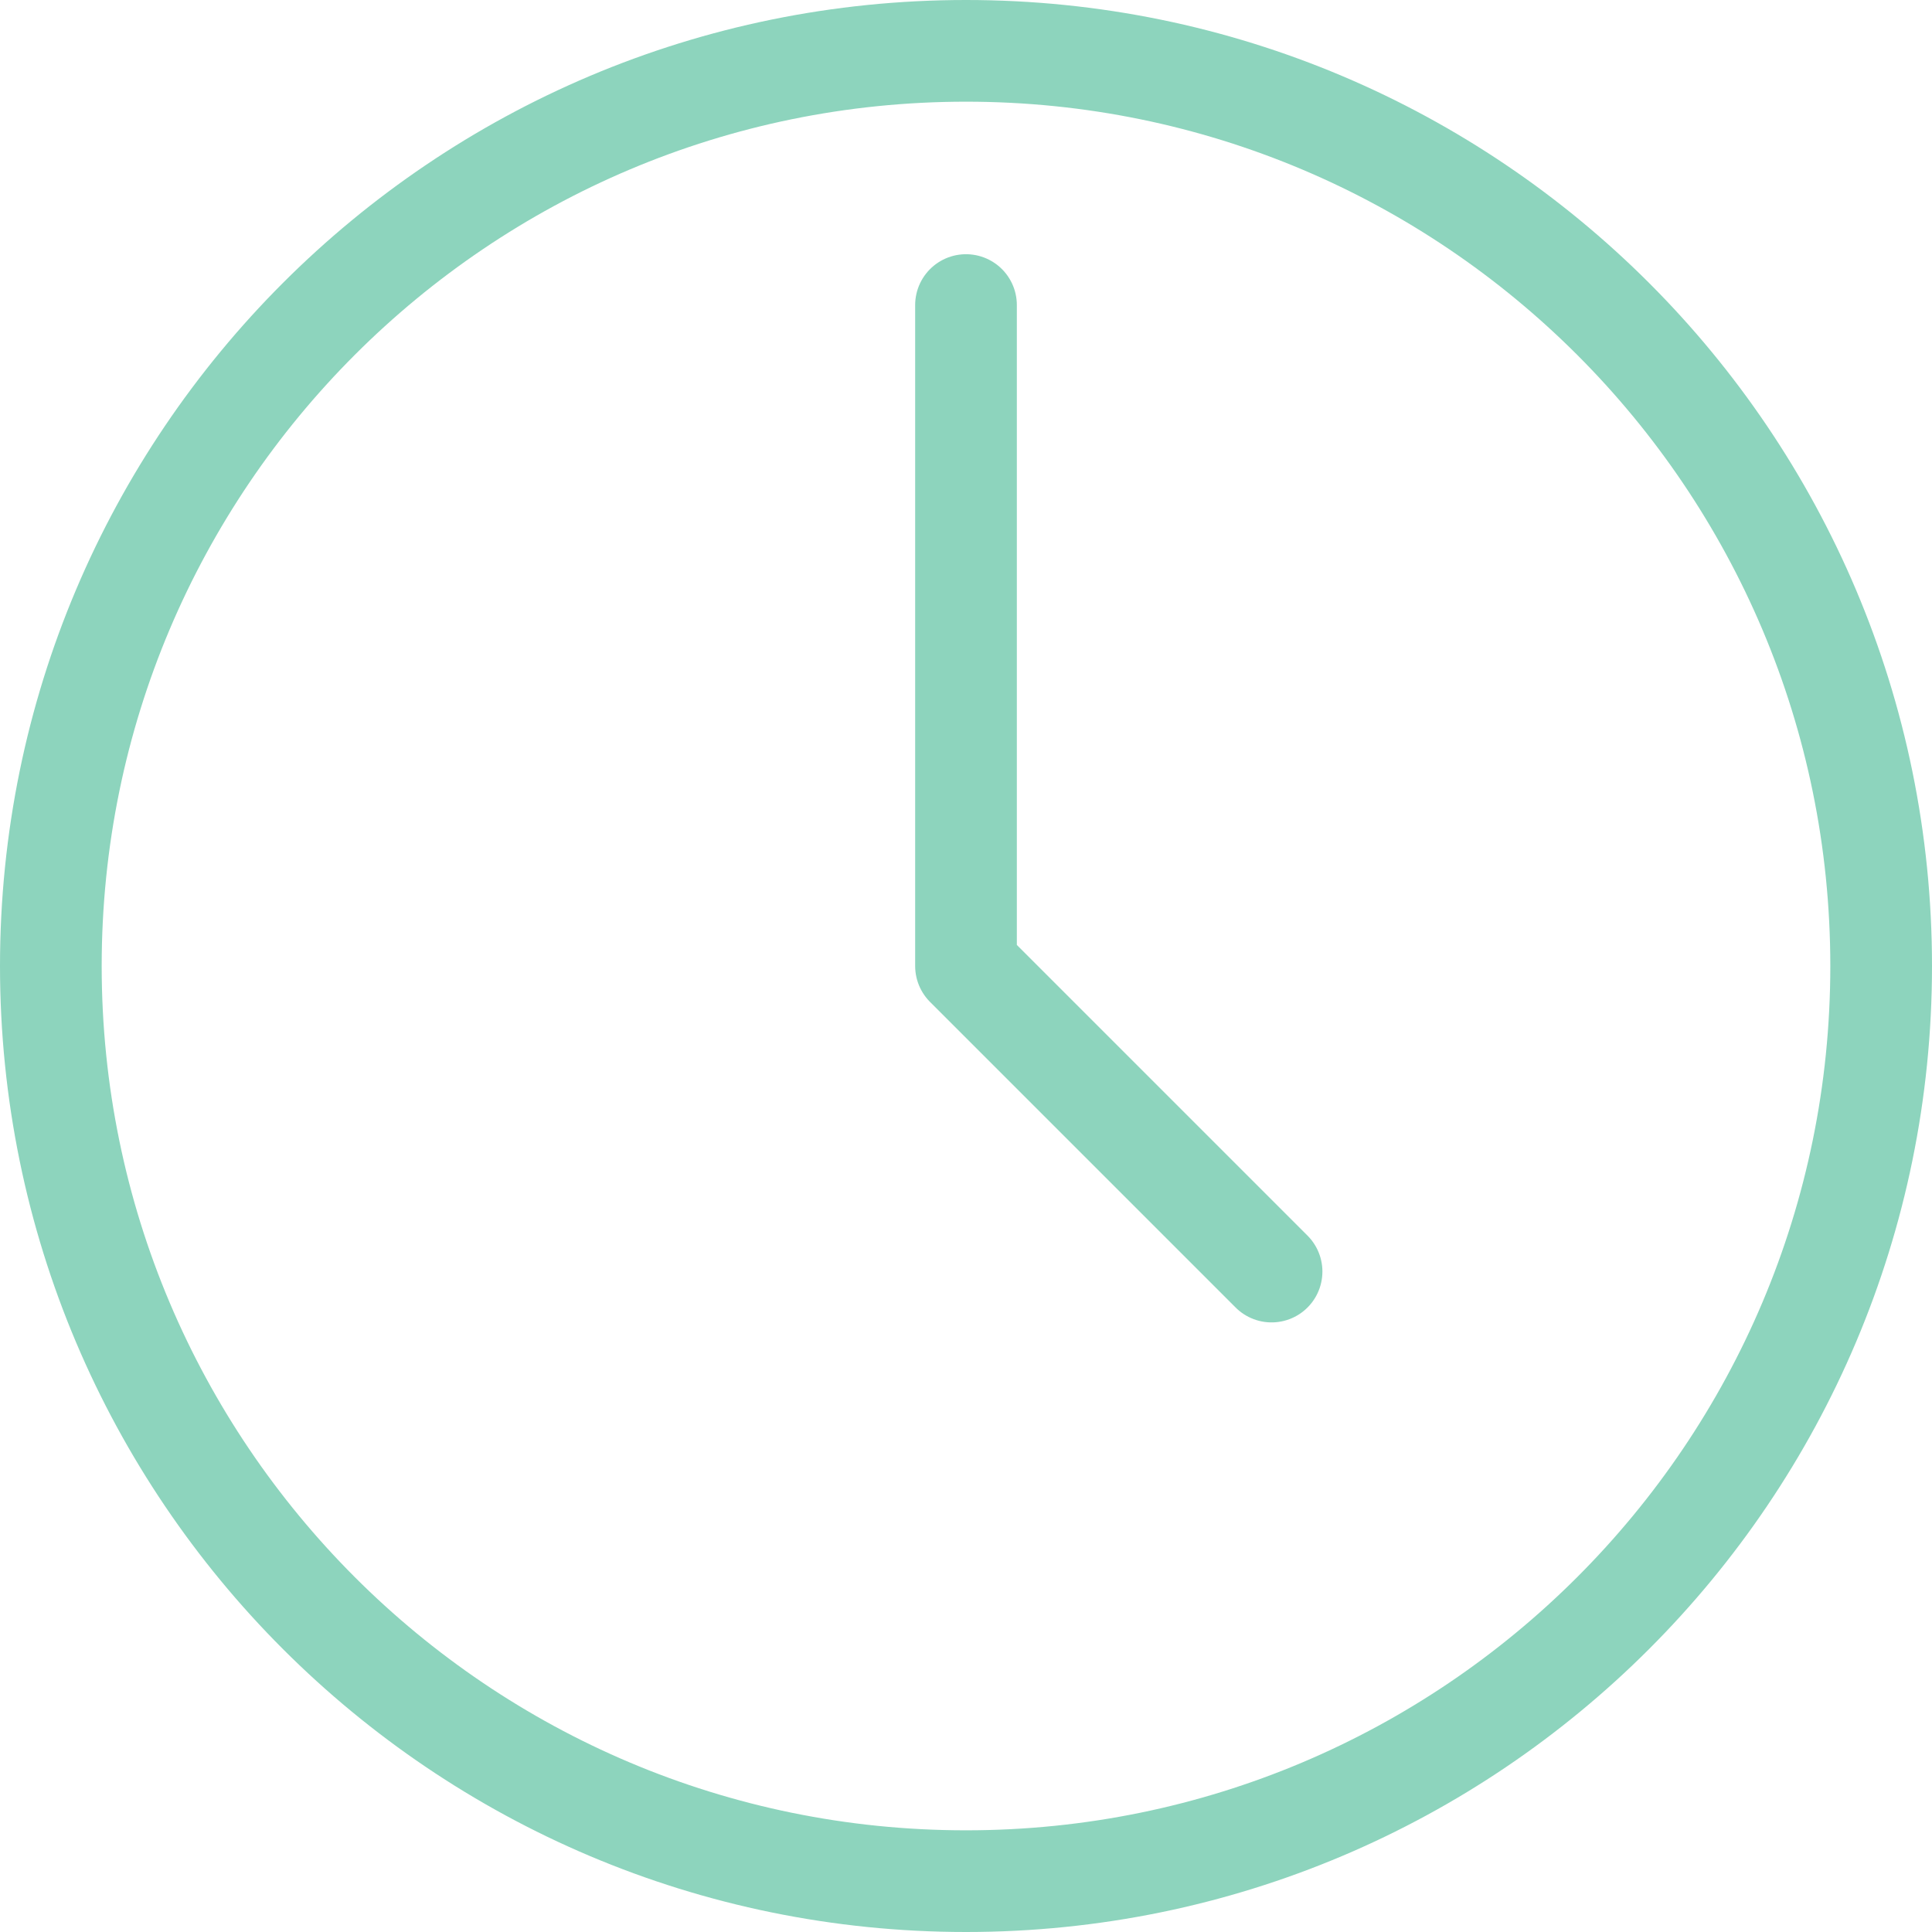
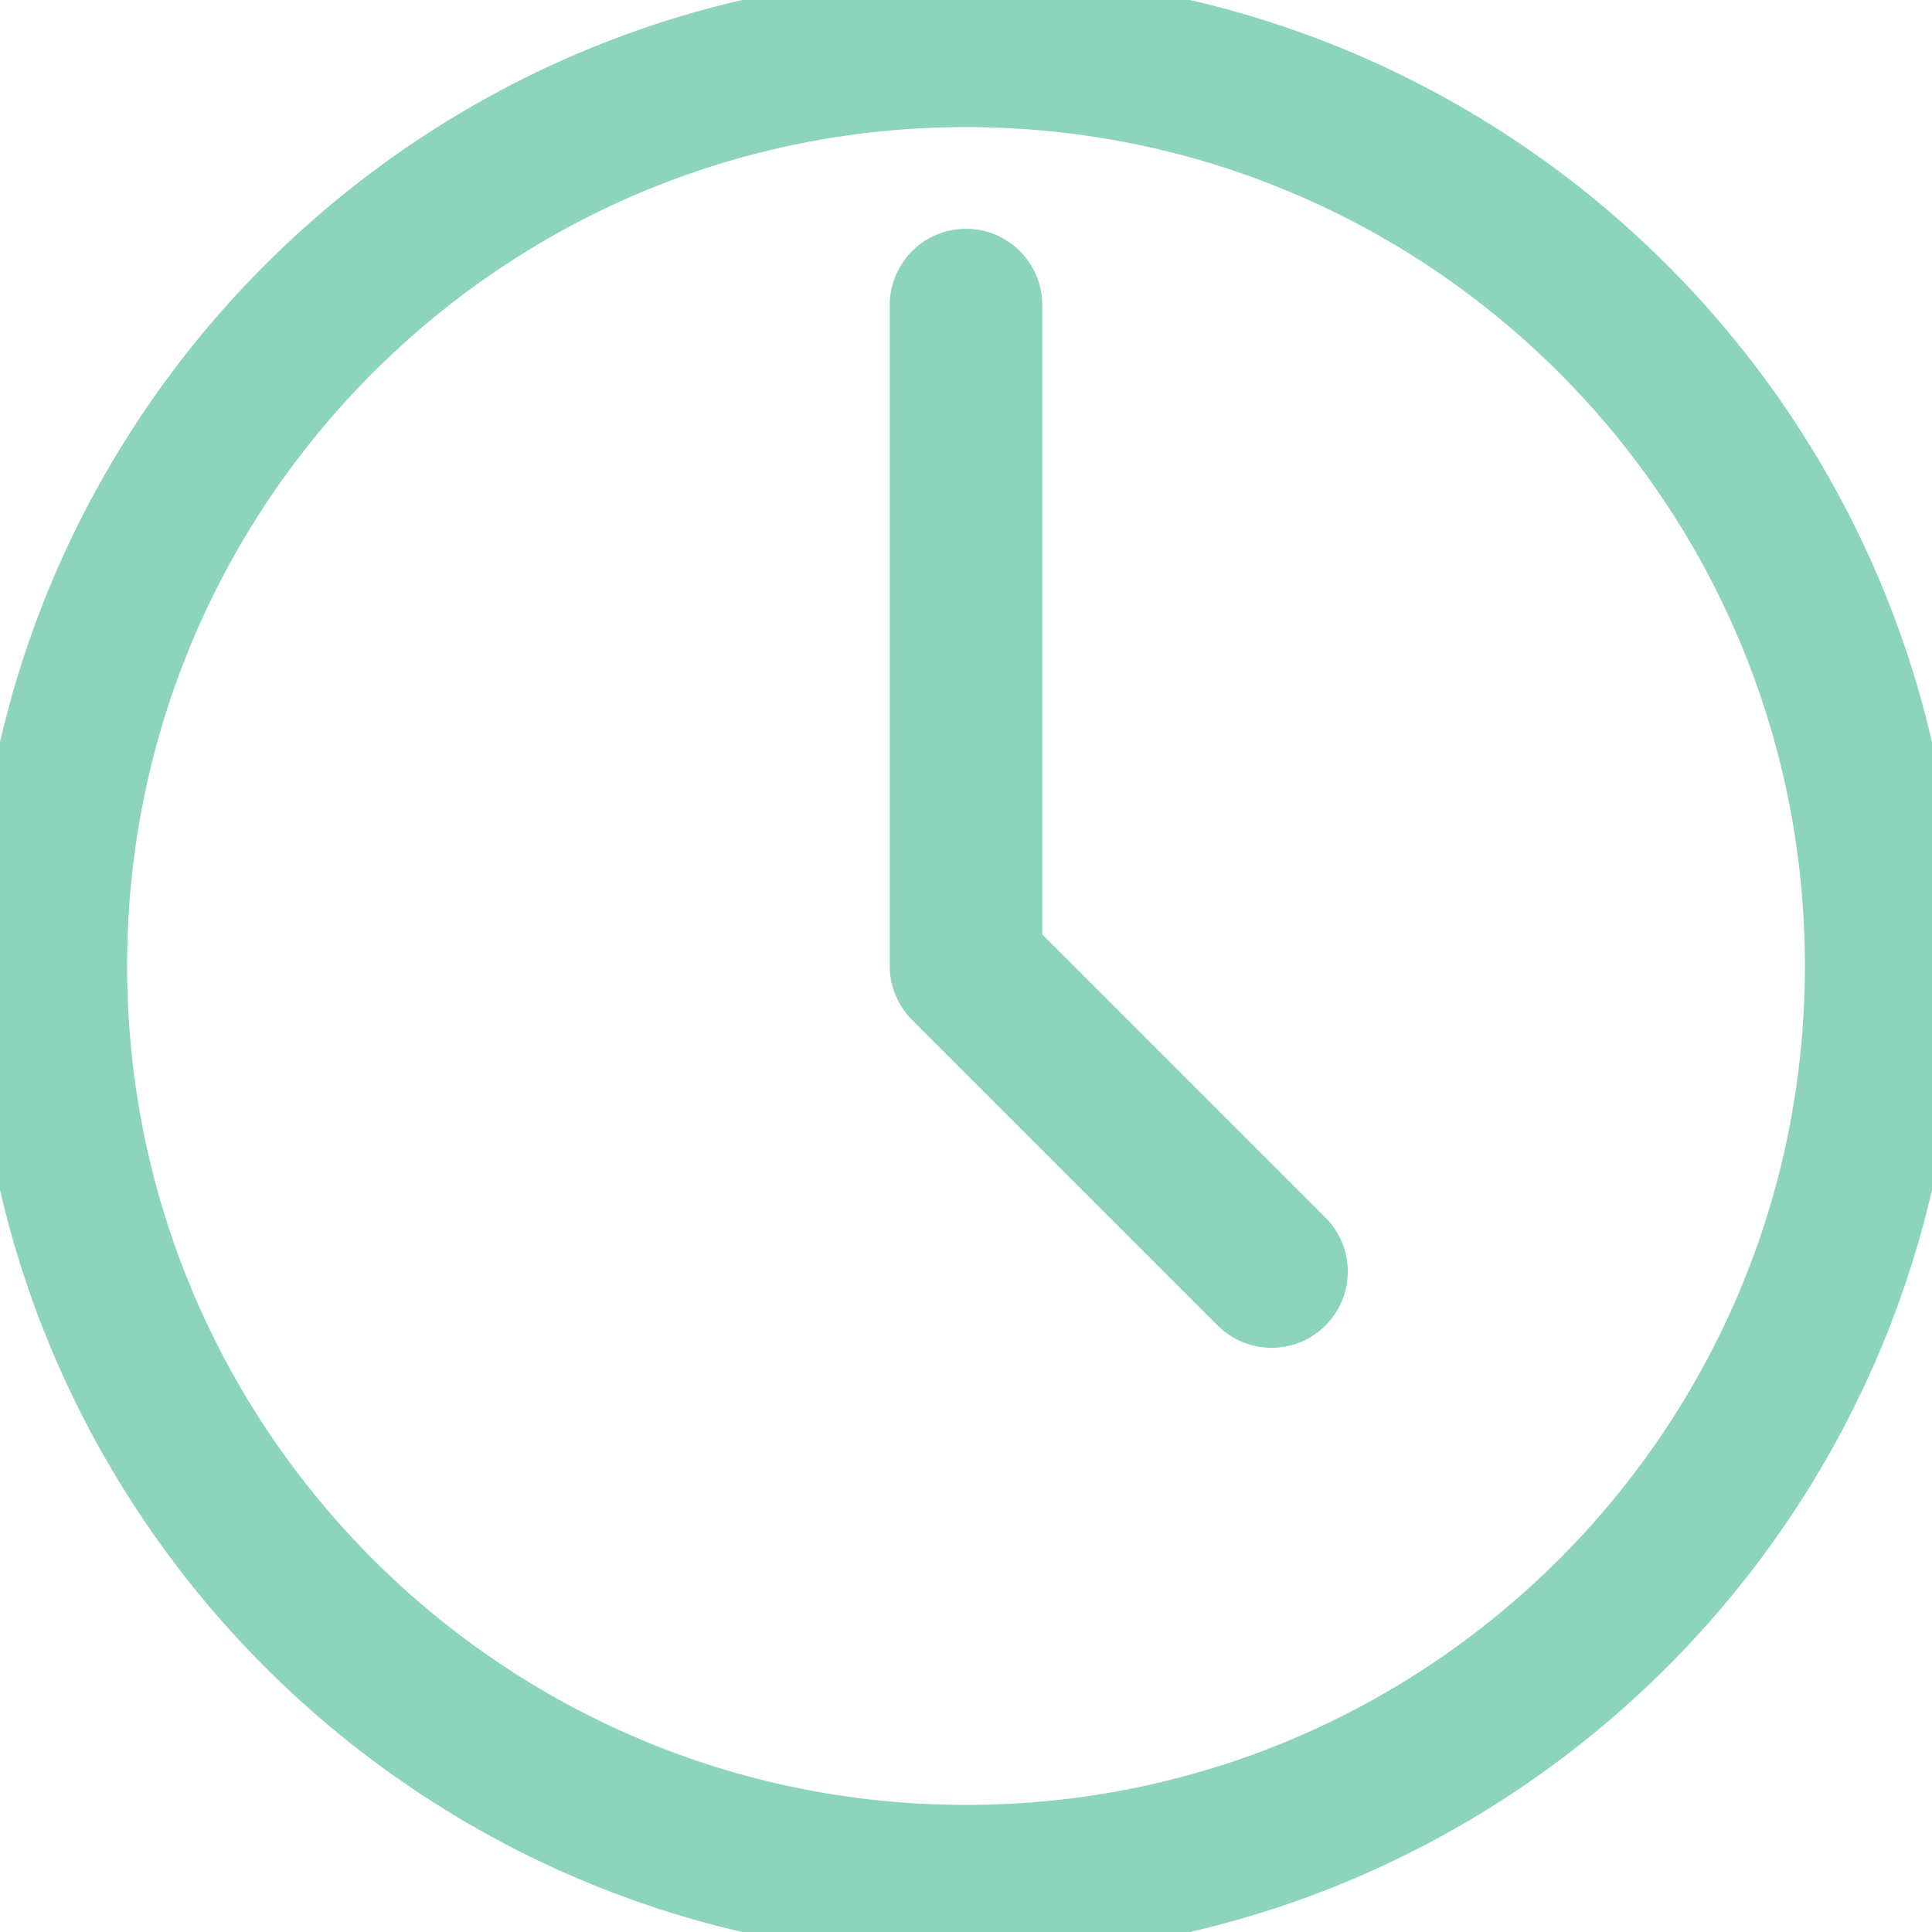
<svg xmlns="http://www.w3.org/2000/svg" viewBox="0 0 38 38">
-   <g fill="none" stroke="#8dd4bd" stroke-linecap="round" stroke-linejoin="round" stroke-width="2">
+   <g fill="none" stroke="#8dd4bd" stroke-linecap="round" stroke-linejoin="round" stroke-width="3">
    <circle cx="19" cy="19" r="18" />
    <path d="m19 6v13l6.01 6.01" />
  </g>
</svg>
